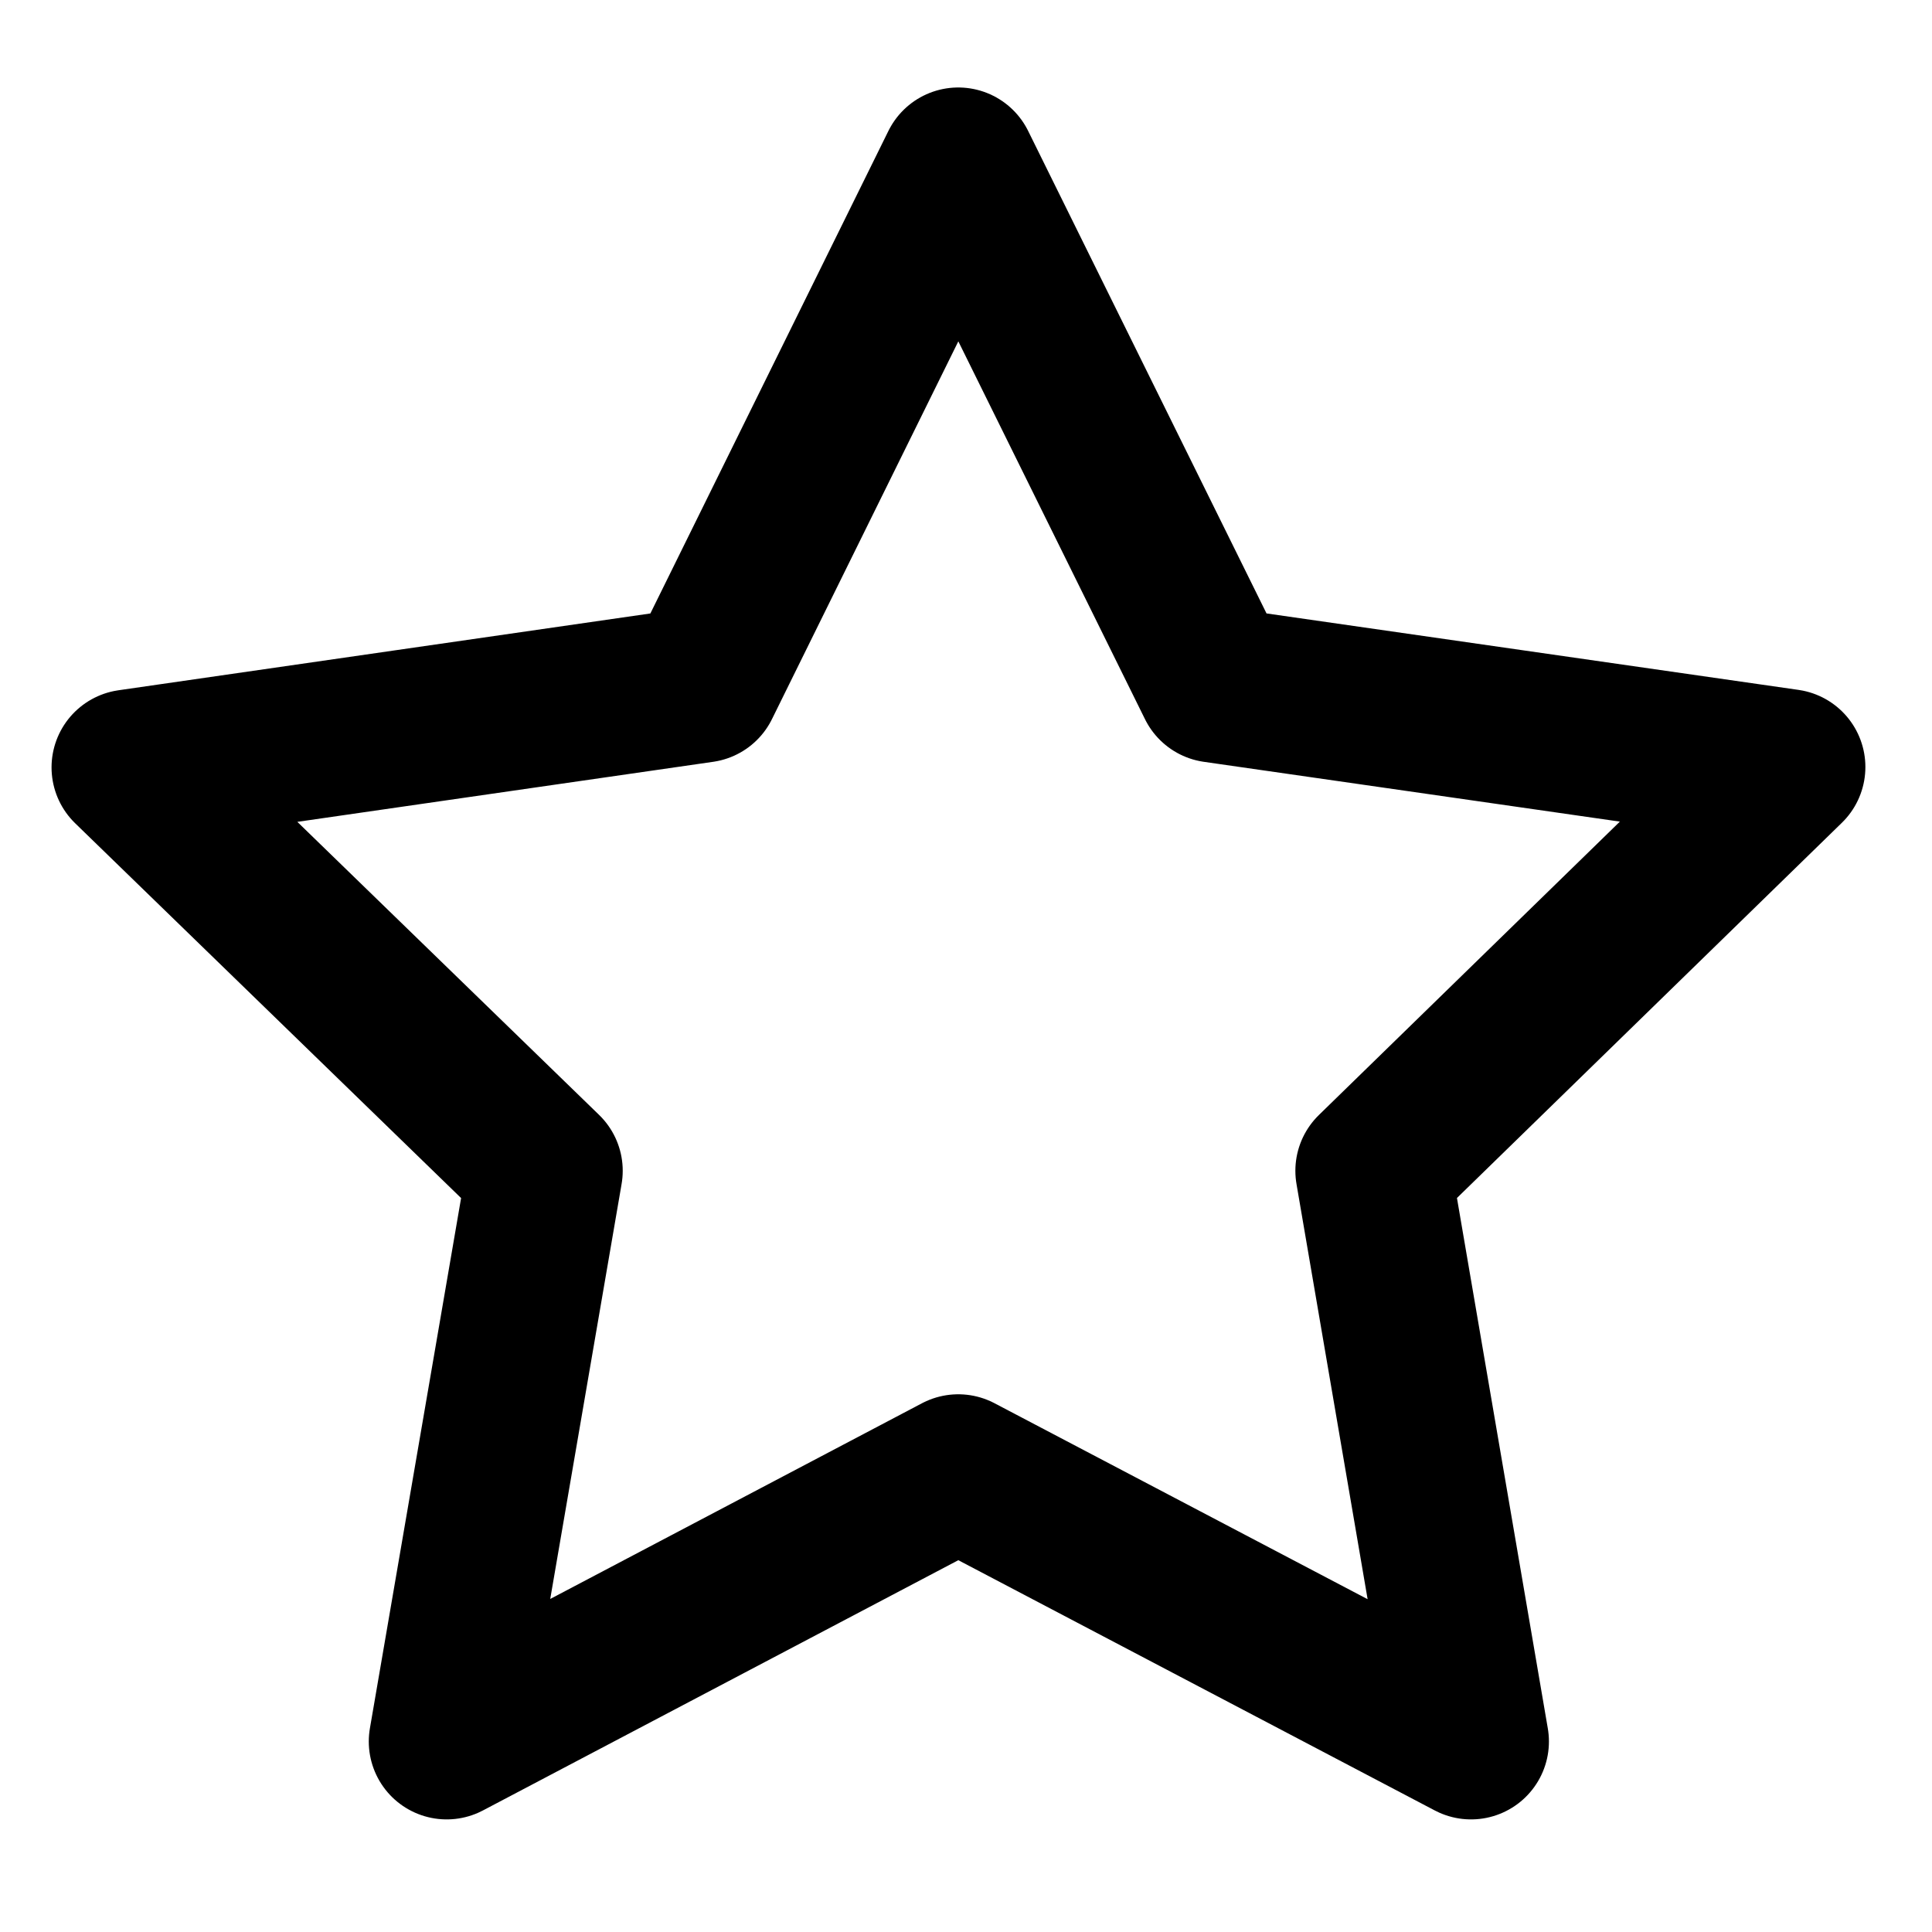
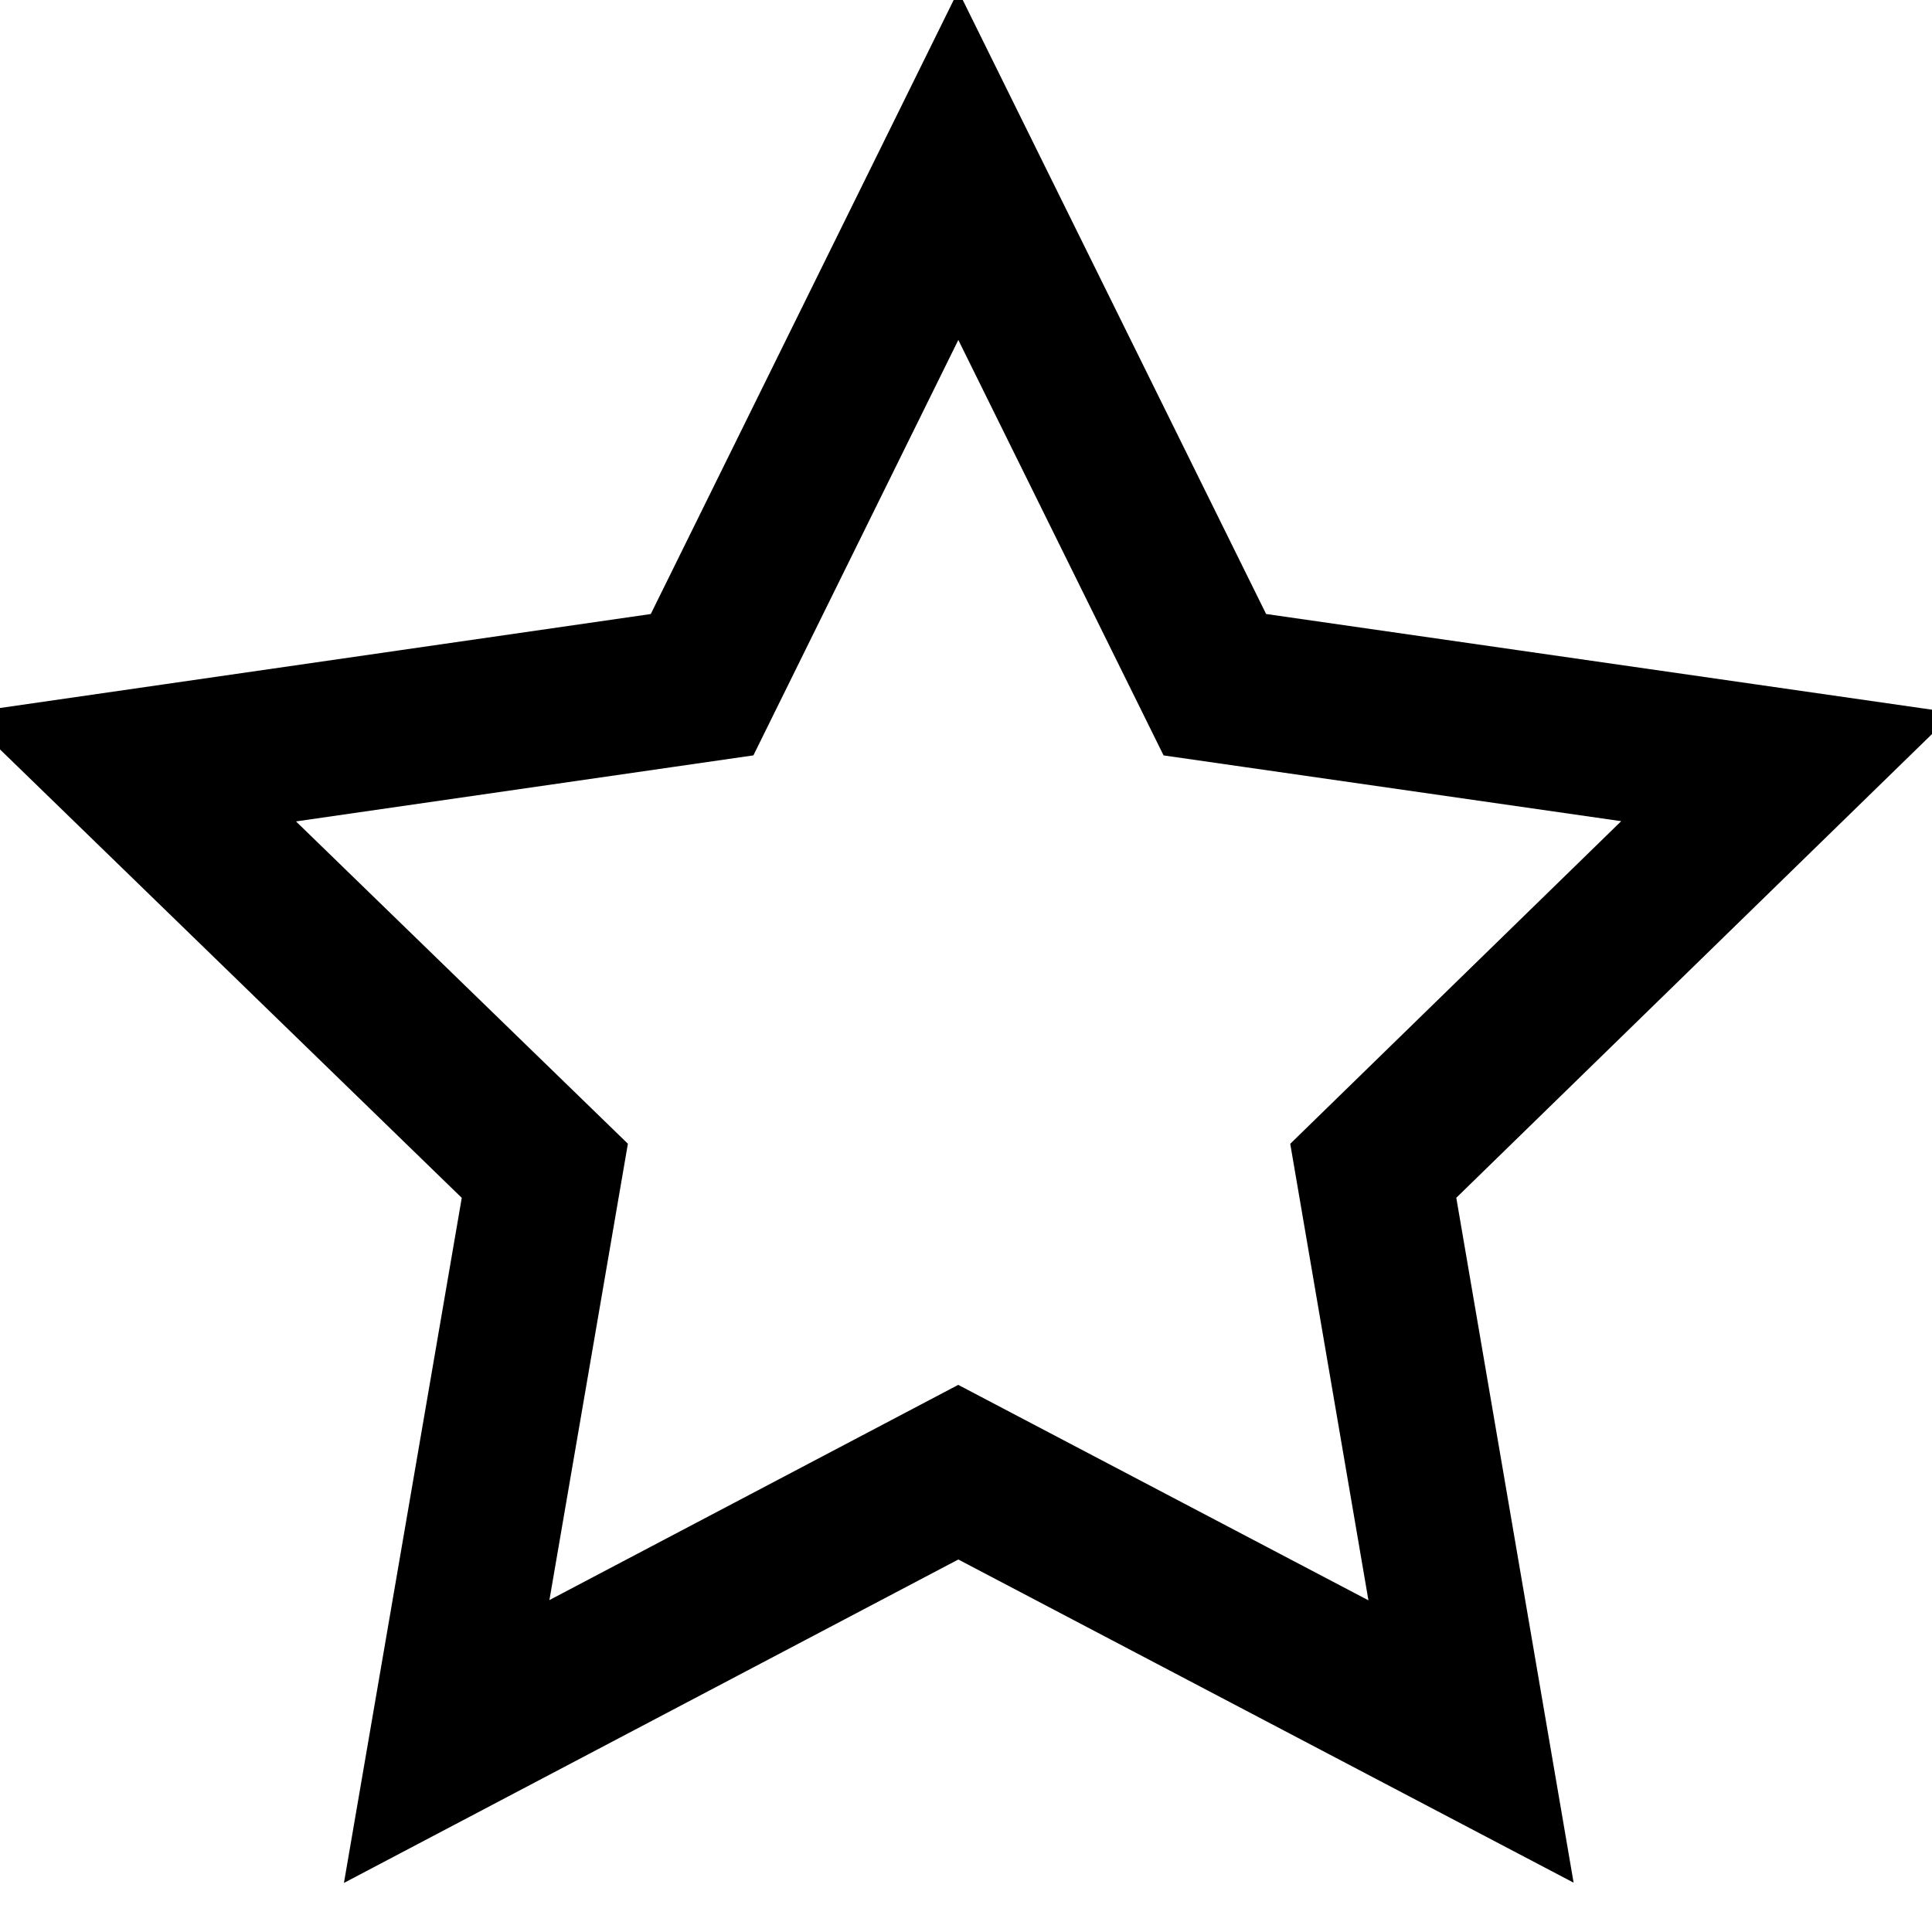
<svg xmlns="http://www.w3.org/2000/svg" preserveAspectRatio="xMinYMid" viewBox="0 0 50 50">
-   <path fill="none" stroke="#000" stroke-width="4.032" stroke-miterlimit="10" d="M46.26 19.85L35.54 30.3l2.53 14.77L24.8 38.1l-13.24 6.97L14.1 30.3 3.35 19.86l14.82-2.14L24.8 4.28l6.64 13.44z" stroke-linecap="round" stroke-linejoin="round" />
+   <path fill="none" stroke="#000" stroke-width="4" d="M46.26 19.85L35.54 30.3l2.53 14.77L24.8 38.1l-13.24 6.97L14.1 30.3 3.35 19.86l14.82-2.14L24.8 4.28l6.64 13.44z" />
</svg>
